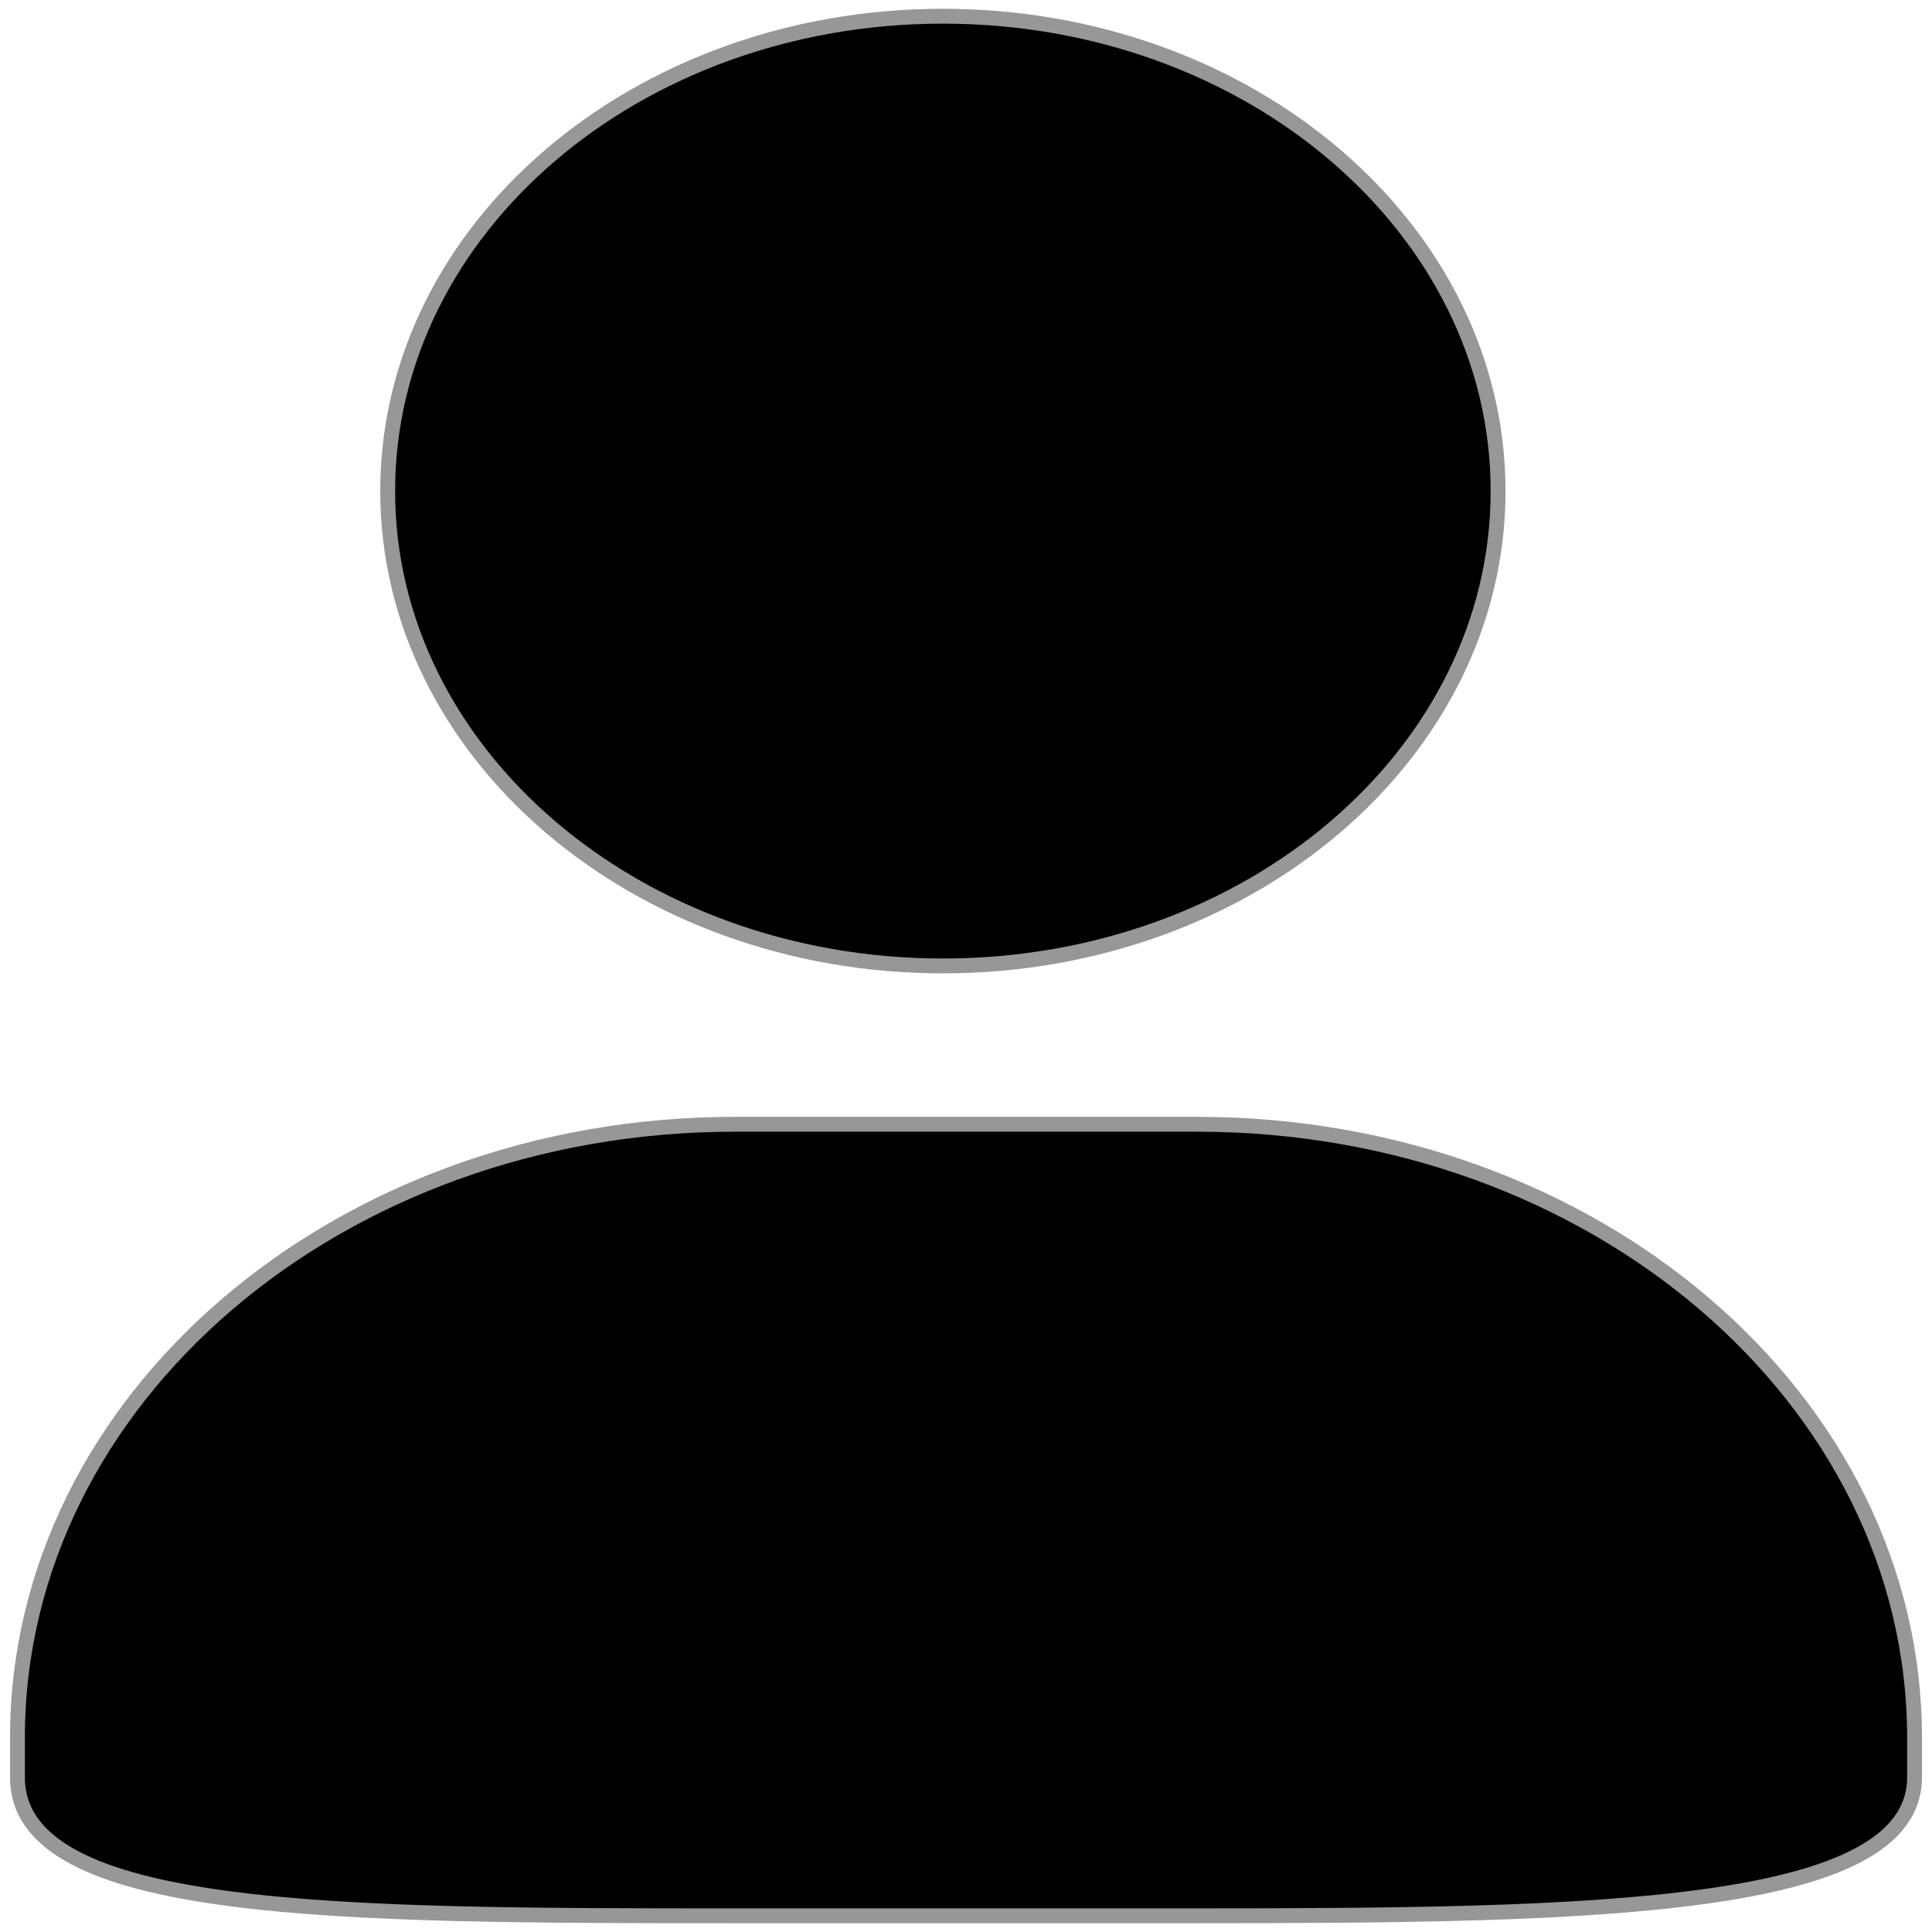
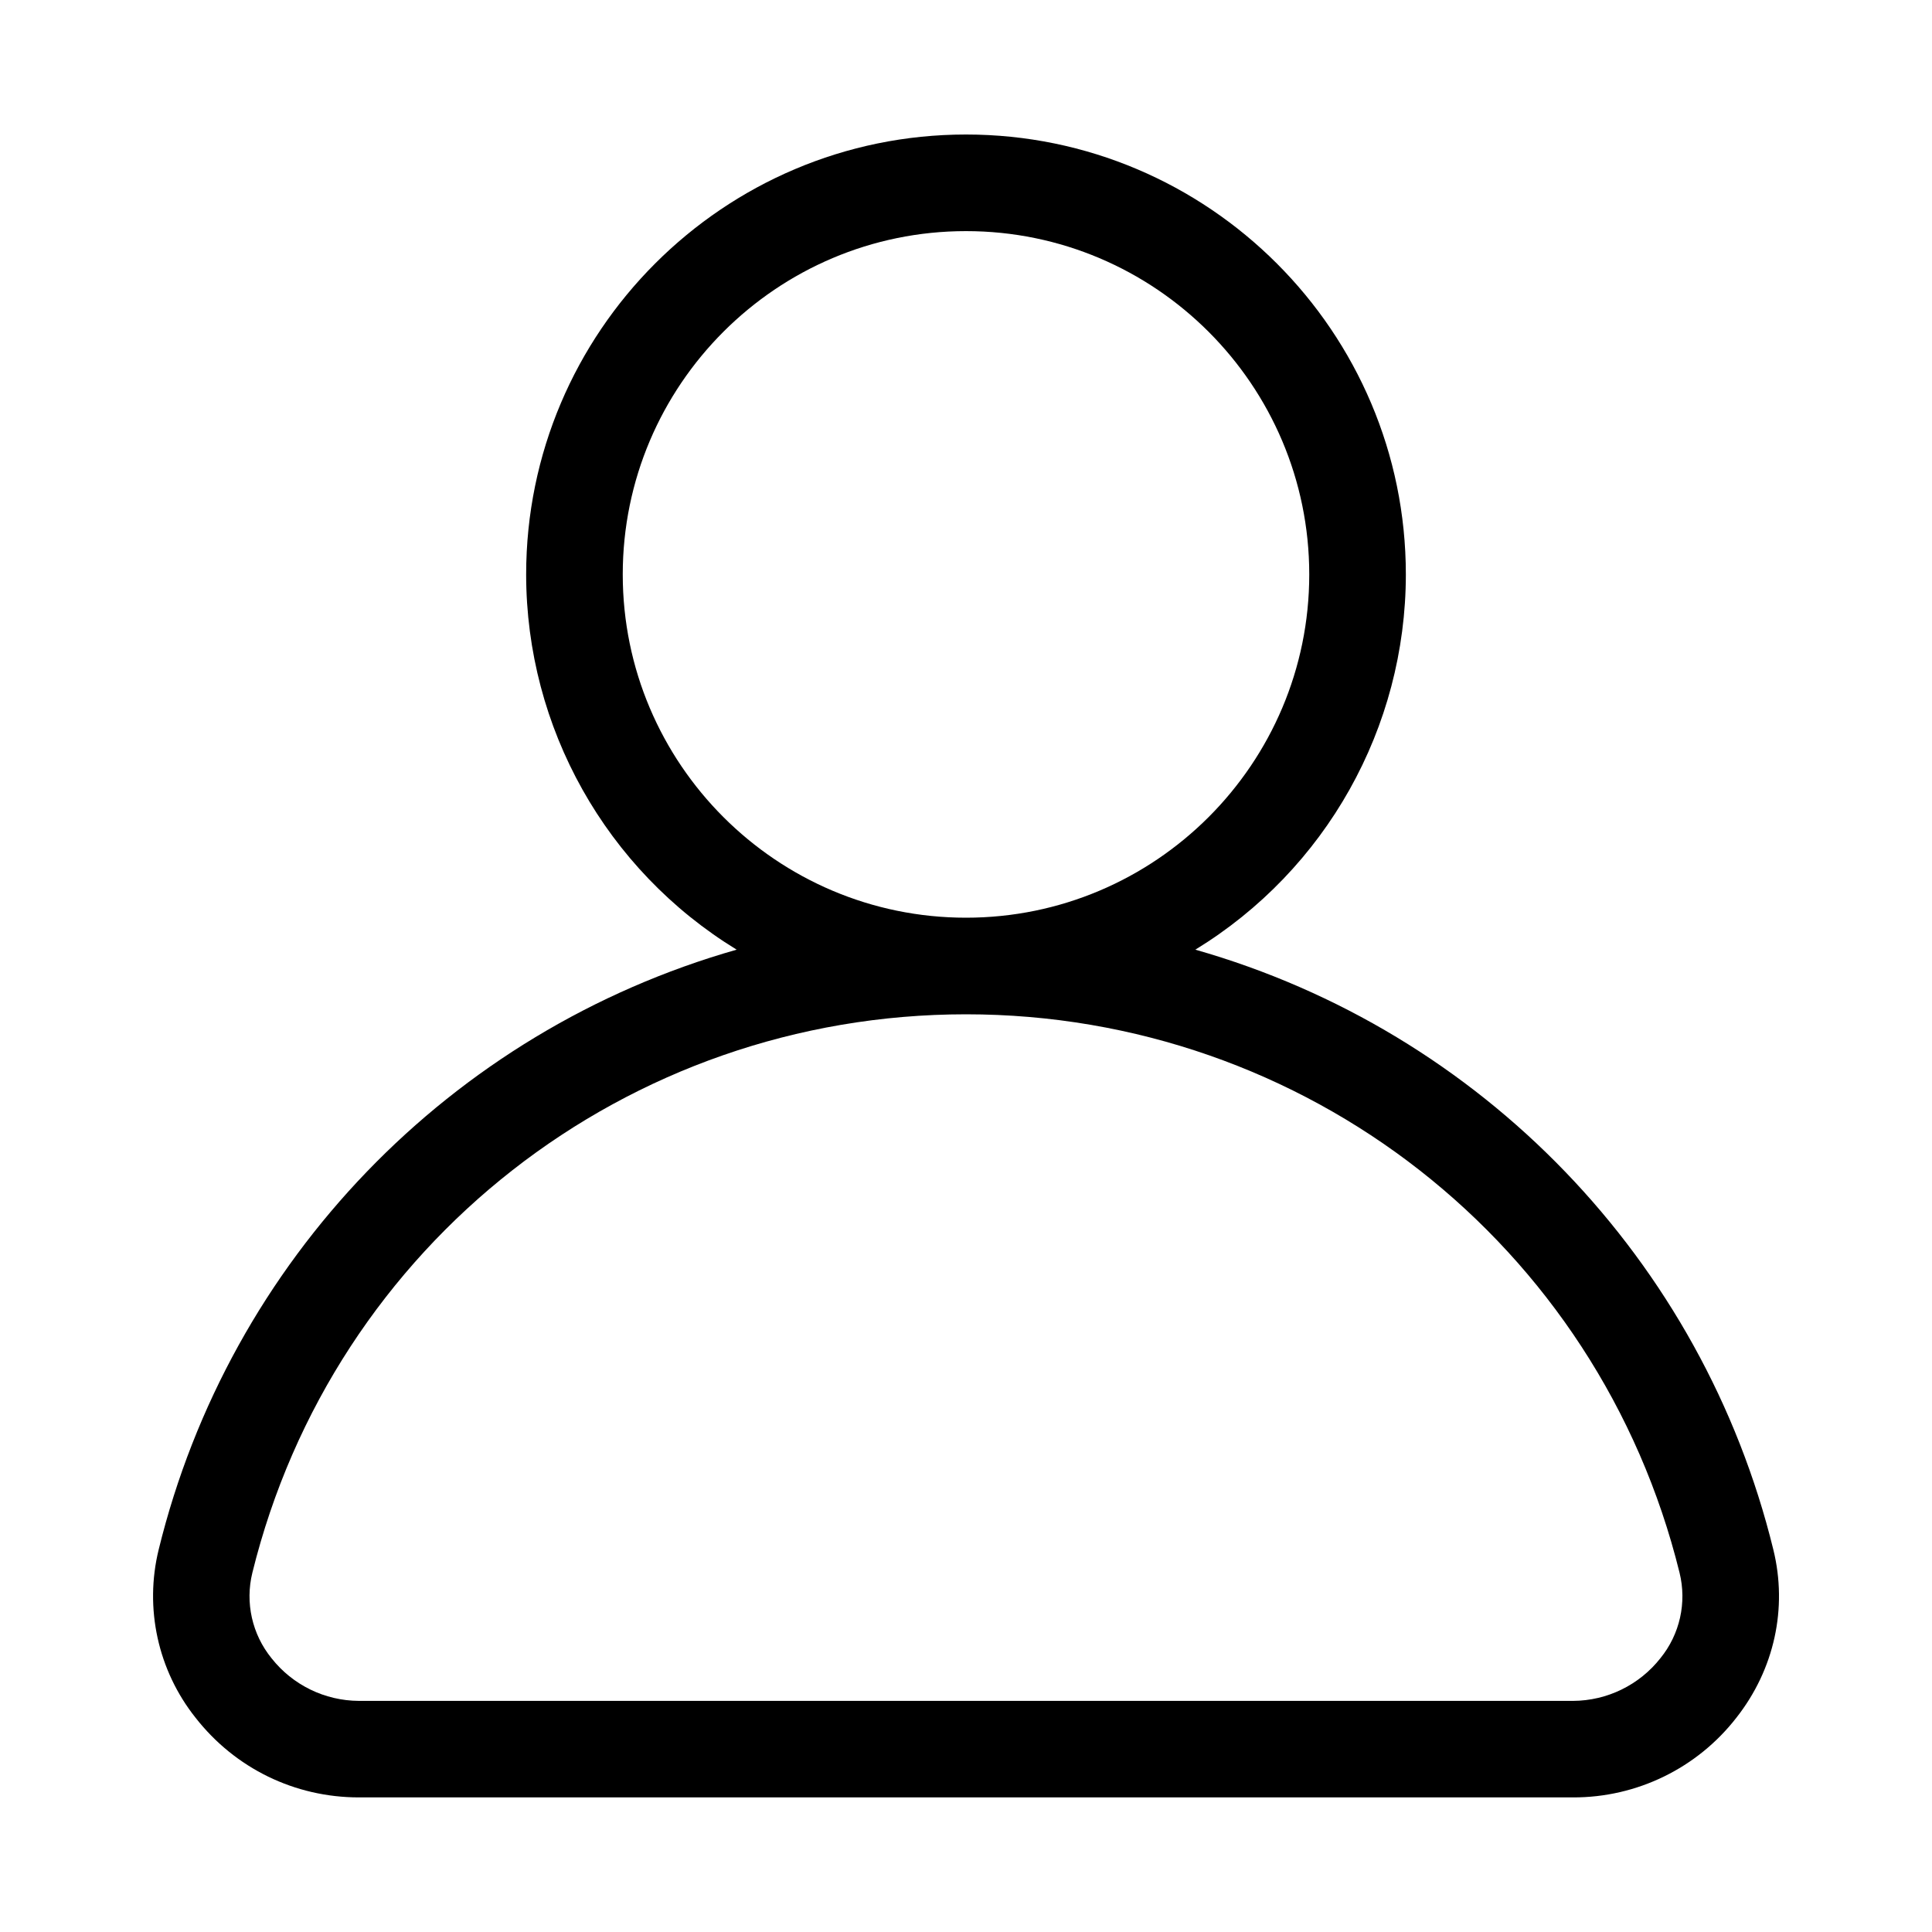
- <svg xmlns="http://www.w3.org/2000/svg" width="130" height="130">
-   <path d="M63.444 64.996c20.633 0 37.359-14.308 37.359-31.953 0-17.649-16.726-31.952-37.359-31.952-20.631 0-37.36 14.303-37.358 31.952 0 17.645 16.727 31.953 37.359 31.953zM80.57 75.65H49.434c-26.652 0-48.26 18.477-48.26 41.27v2.664c0 9.316 21.608 9.325 48.26 9.325H80.57c26.649 0 48.256-.344 48.256-9.325v-2.663c0-22.794-21.605-41.271-48.256-41.271z" stroke="#979797" />
+ <svg xmlns="http://www.w3.org/2000/svg" class="icon" viewBox="0 0 1024 1024" width="128" height="128">
+   <defs>
+     <style />
+   </defs>
+   <path d="M939.904 821.333A439.296 439.296 0 0 0 633.557 503.34a233.259 233.259 0 0 0 111.574-198.87C745.13 175.915 640.555 71.296 512 71.296S278.87 175.915 278.87 304.469a233.259 233.259 0 0 0 111.573 198.87A439.296 439.296 0 0 0 84.096 821.333a103.595 103.595 0 0 0 19.541 89.088c21.035 26.88 52.608 42.24 86.614 42.24h643.456a109.227 109.227 0 0 0 86.613-42.24c20.139-25.6 27.221-58.069 19.584-89.088zM330.069 304.47c0-100.352 81.622-181.973 181.931-181.973s181.93 81.621 181.93 181.973S612.353 486.4 512 486.4s-181.93-81.621-181.93-181.93zm549.974 574.422a59.307 59.307 0 0 1-46.336 22.613H190.25a59.307 59.307 0 0 1-46.336-22.613 52.096 52.096 0 0 1-10.155-45.312C176.725 659.328 332.245 537.6 512 537.6s335.275 121.728 378.197 295.979a52.053 52.053 0 0 1-10.154 45.312z" />
</svg>
